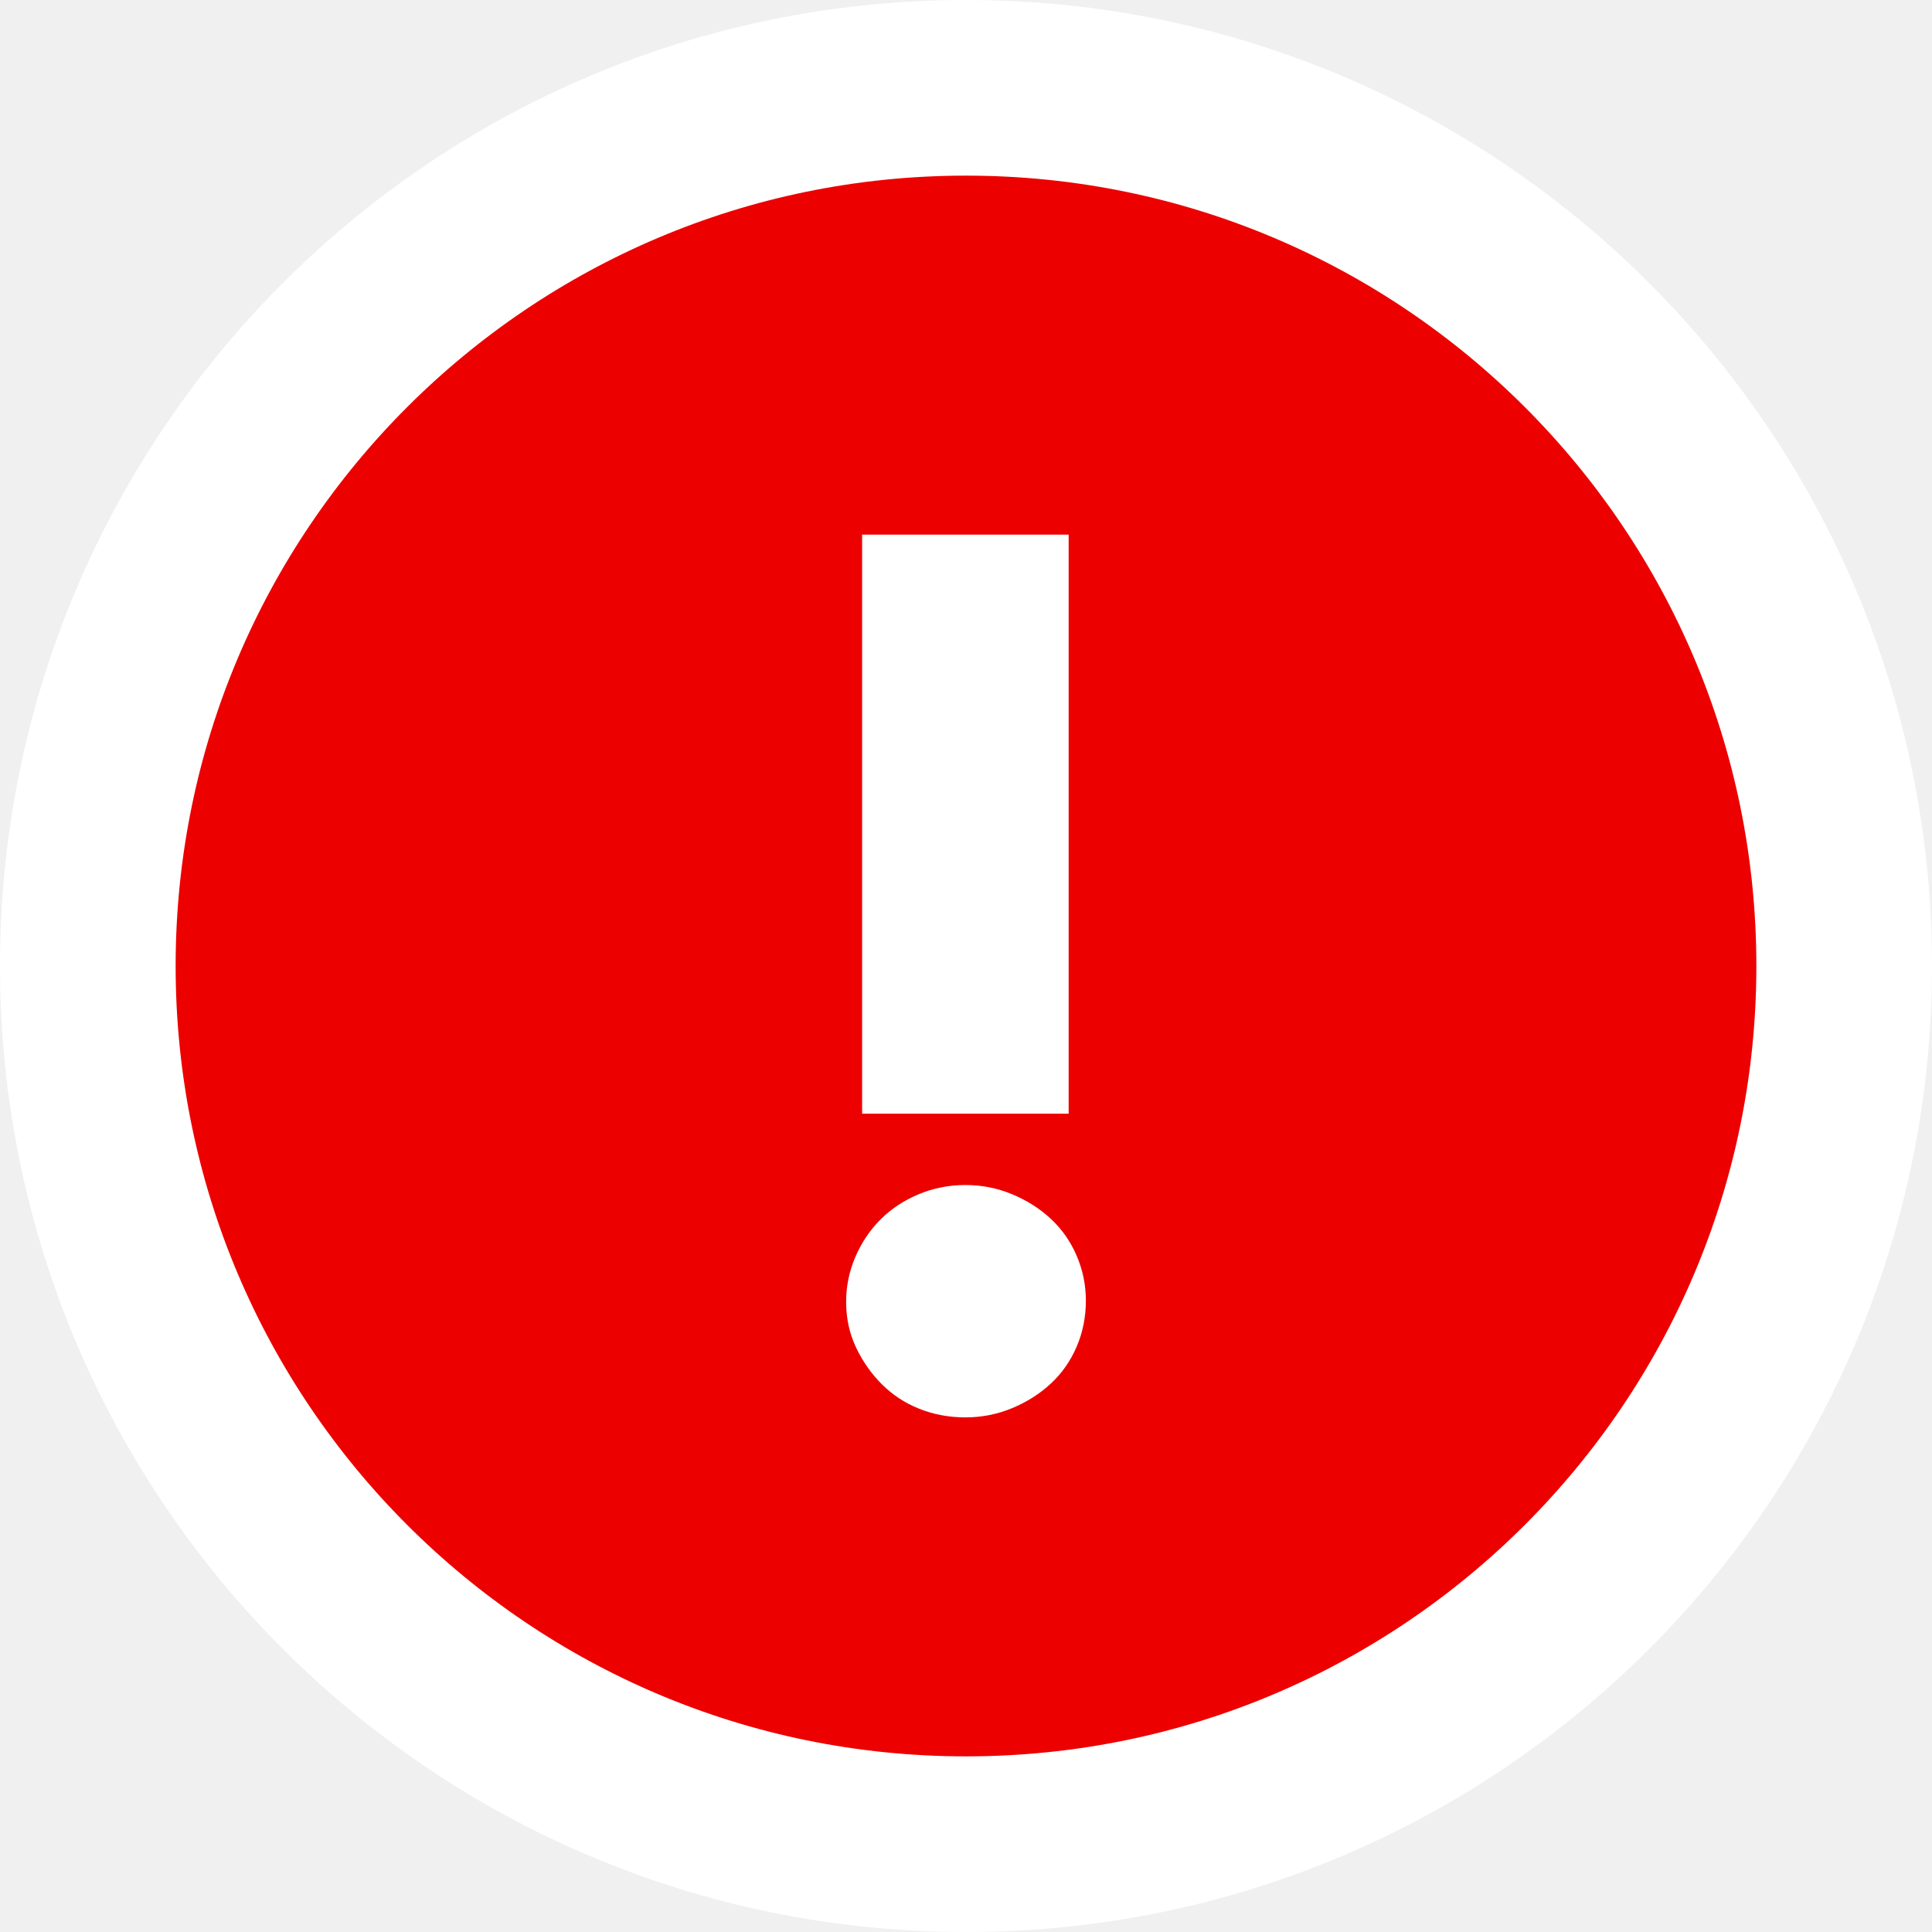
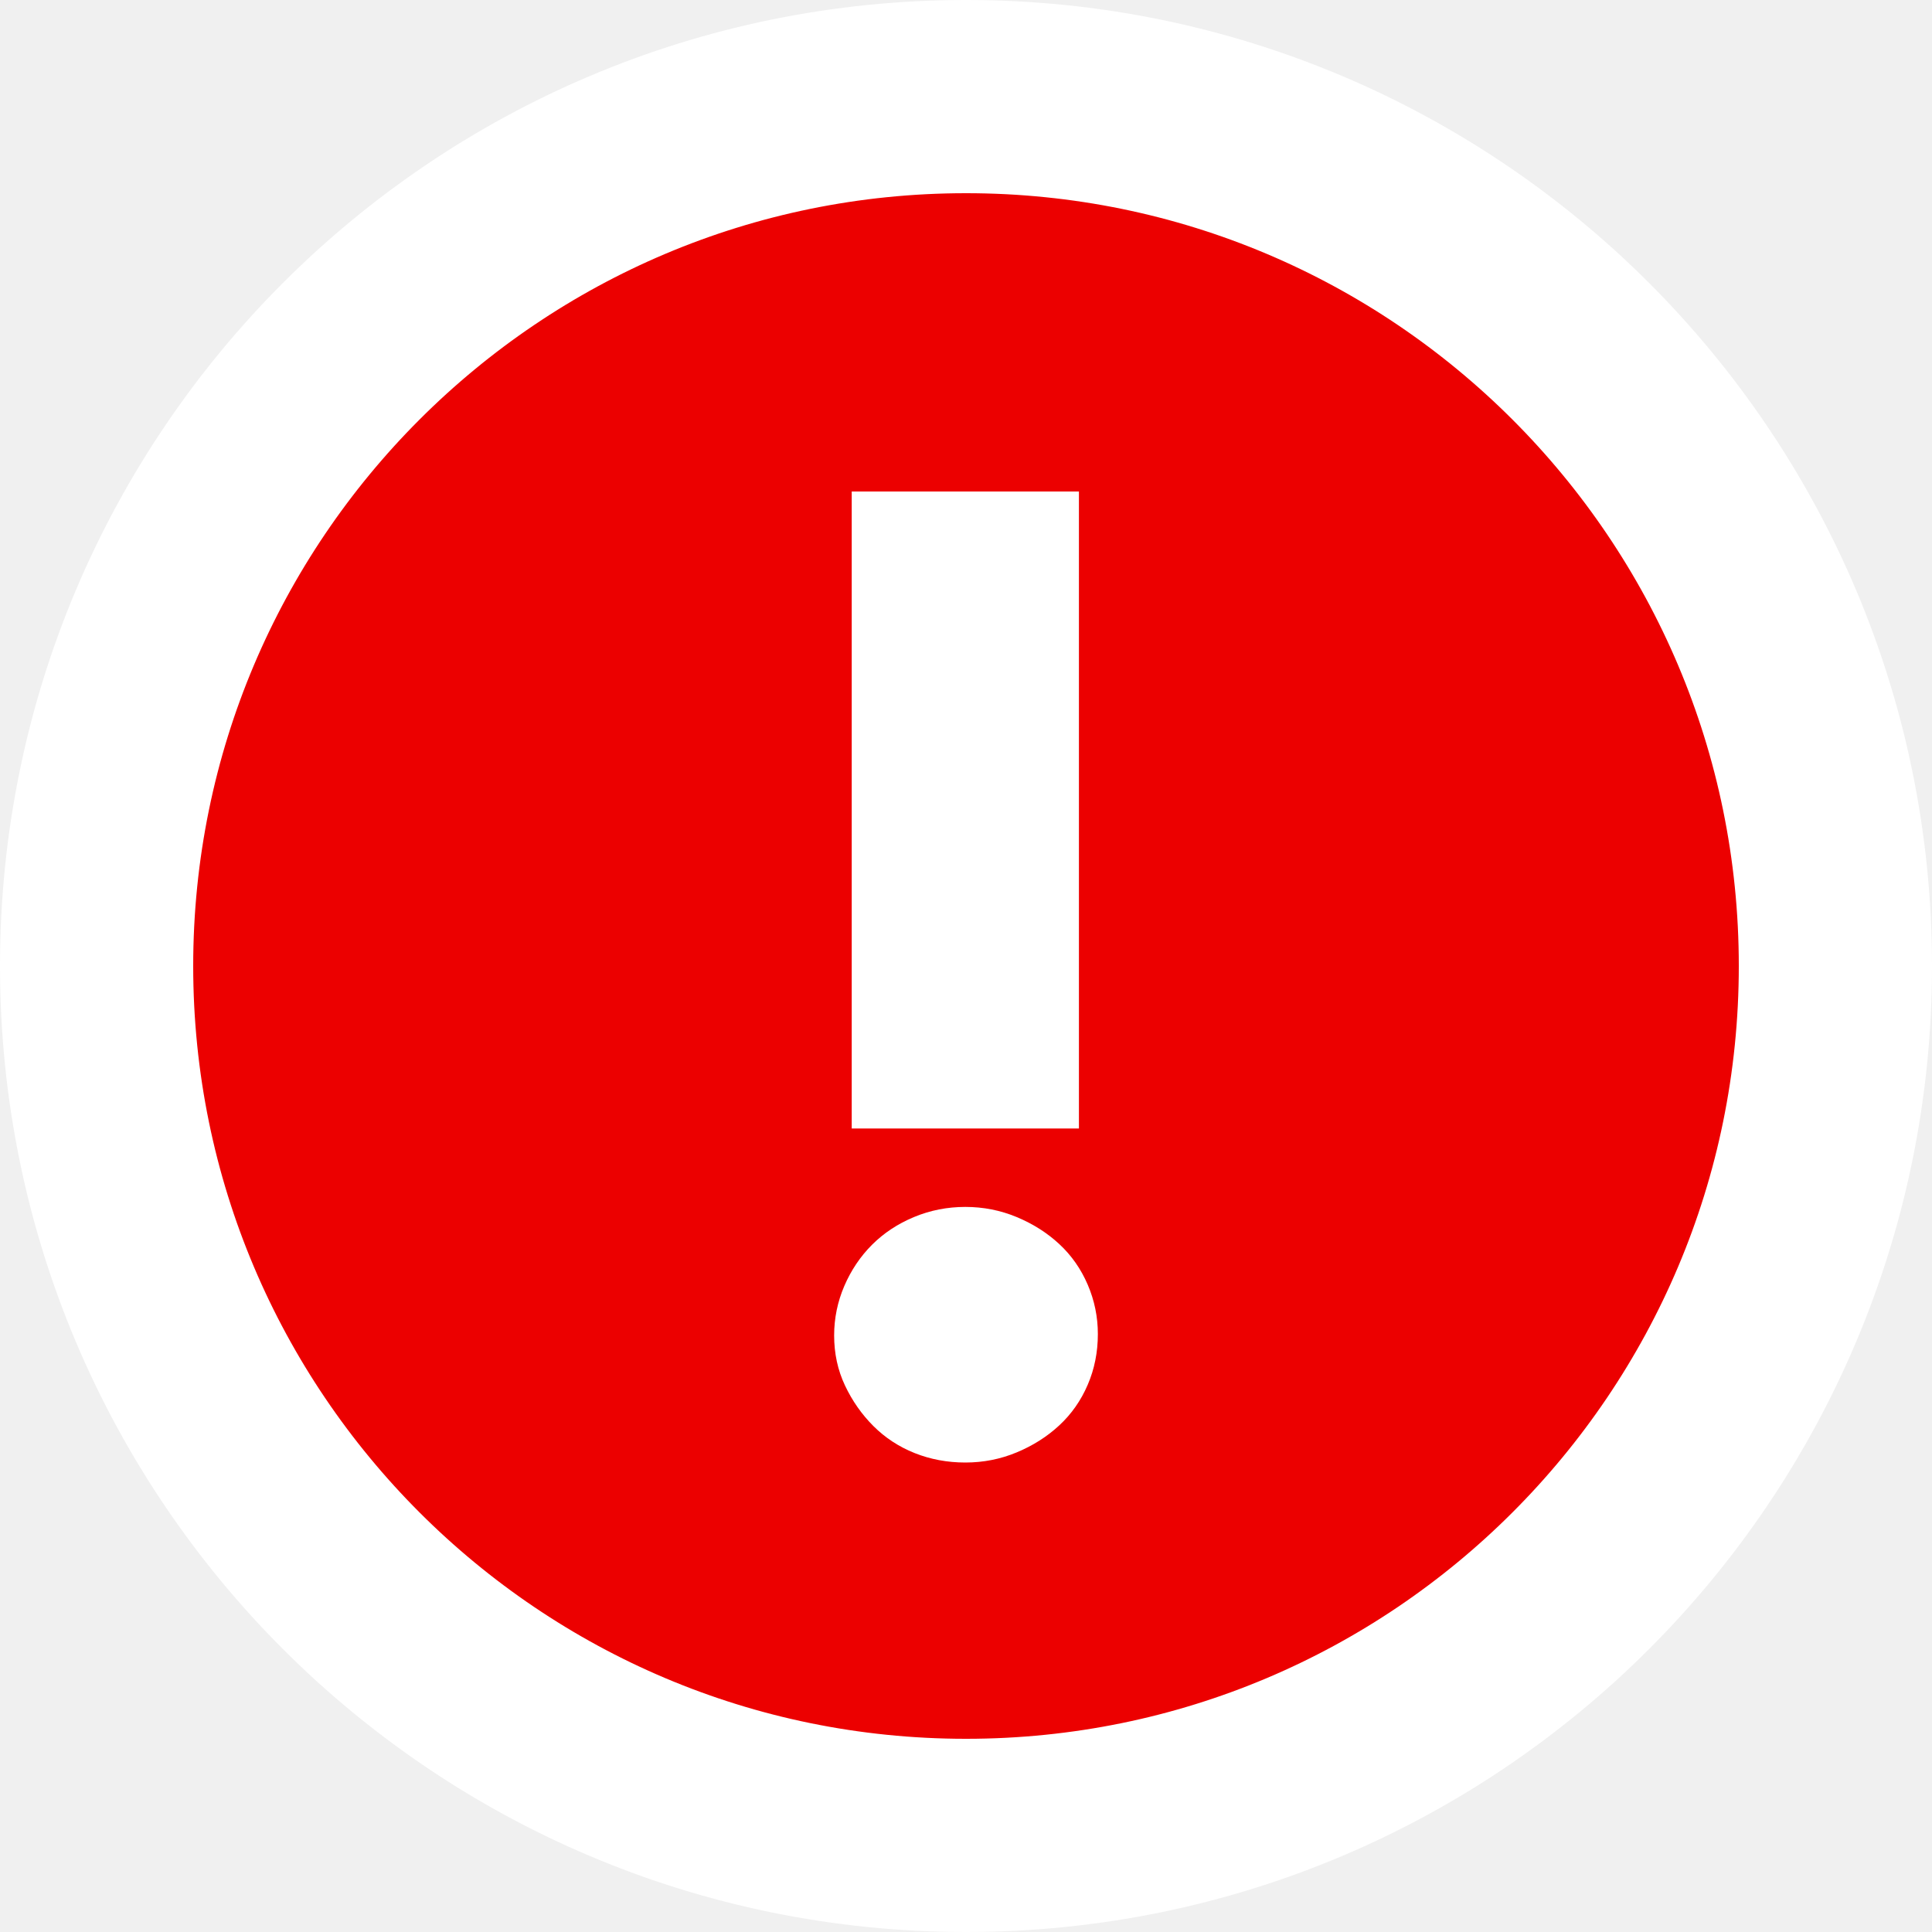
- <svg xmlns="http://www.w3.org/2000/svg" width="22px" height="22px" viewBox="0 0 22 22" version="1.1">
-   <g id="Aanvullende-vragen" stroke="none" stroke-width="1" fill="none" fill-rule="evenodd">
-     <g id="Group-2" transform="translate(1, 1)">
-       <circle id="Oval" stroke="#FFFFFF" stroke-width="2" fill="#EC0000" cx="10" cy="10" r="10" />
-       <path d="M11.169,11.682 L11.169,5.088 L8.817,5.088 L8.817,11.682 L11.169,11.682 Z M9.993,15.14 C10.18,15.14 10.357,15.105 10.525,15.035 C10.693,14.965 10.84,14.872 10.966,14.755 C11.092,14.638 11.19,14.498 11.26,14.335 C11.33,14.172 11.365,13.997 11.365,13.81 C11.365,13.633 11.33,13.462 11.26,13.299 C11.19,13.136 11.092,12.996 10.966,12.879 C10.84,12.762 10.693,12.669 10.525,12.599 C10.357,12.529 10.18,12.494 9.993,12.494 C9.806,12.494 9.629,12.529 9.461,12.599 C9.293,12.669 9.148,12.765 9.027,12.886 C8.906,13.007 8.81,13.15 8.74,13.313 C8.67,13.476 8.635,13.647 8.635,13.824 C8.635,14.011 8.672,14.183 8.747,14.342 C8.822,14.501 8.92,14.641 9.041,14.762 C9.162,14.883 9.305,14.977 9.468,15.042 C9.631,15.107 9.806,15.14 9.993,15.14 Z" id="!" fill="#FFFFFF" fill-rule="nonzero" />
+ <svg xmlns="http://www.w3.org/2000/svg" width="20px" height="20px" viewBox="0 0 20 20" version="1.1">
+   <g id="SPECS" stroke="none" stroke-width="1" fill="none" fill-rule="evenodd">
+     <g id="meldingsformulier-iconen" transform="translate(-315, -180)">
+       <g id="Group-2" transform="translate(315, 180)">
+         <circle id="Oval" stroke="#FFFFFF" stroke-width="2" fill="#EC0000" cx="10" cy="10" r="9" />
+         <g id="!" transform="translate(8.635, 5.088)" fill="#FFFFFF" fill-rule="nonzero">
+           <path d="M0.182,6.594 L0.182,0 L2.534,0 L2.534,6.594 L0.182,6.594 Z M2.73,8.722 C2.73,8.909 2.695,9.084 2.625,9.247 C2.555,9.41 2.457,9.55 2.331,9.667 C2.205,9.784 2.058,9.877 1.89,9.947 C1.722,10.017 1.545,10.052 1.358,10.052 C1.171,10.052 0.996,10.019 0.833,9.954 C0.67,9.889 0.527,9.795 0.406,9.674 C0.285,9.553 0.187,9.413 0.112,9.254 C0.037,9.095 0,8.923 0,8.736 C0,8.559 0.035,8.388 0.105,8.225 C0.175,8.062 0.271,7.919 0.392,7.798 C0.513,7.677 0.658,7.581 0.826,7.511 C0.994,7.441 1.171,7.406 1.358,7.406 C1.545,7.406 1.722,7.441 1.89,7.511 C2.058,7.581 2.205,7.674 2.331,7.791 C2.457,7.908 2.555,8.048 2.625,8.211 C2.695,8.374 2.73,8.545 2.73,8.722 Z" id="Shape" />
+         </g>
+       </g>
    </g>
  </g>
</svg>
